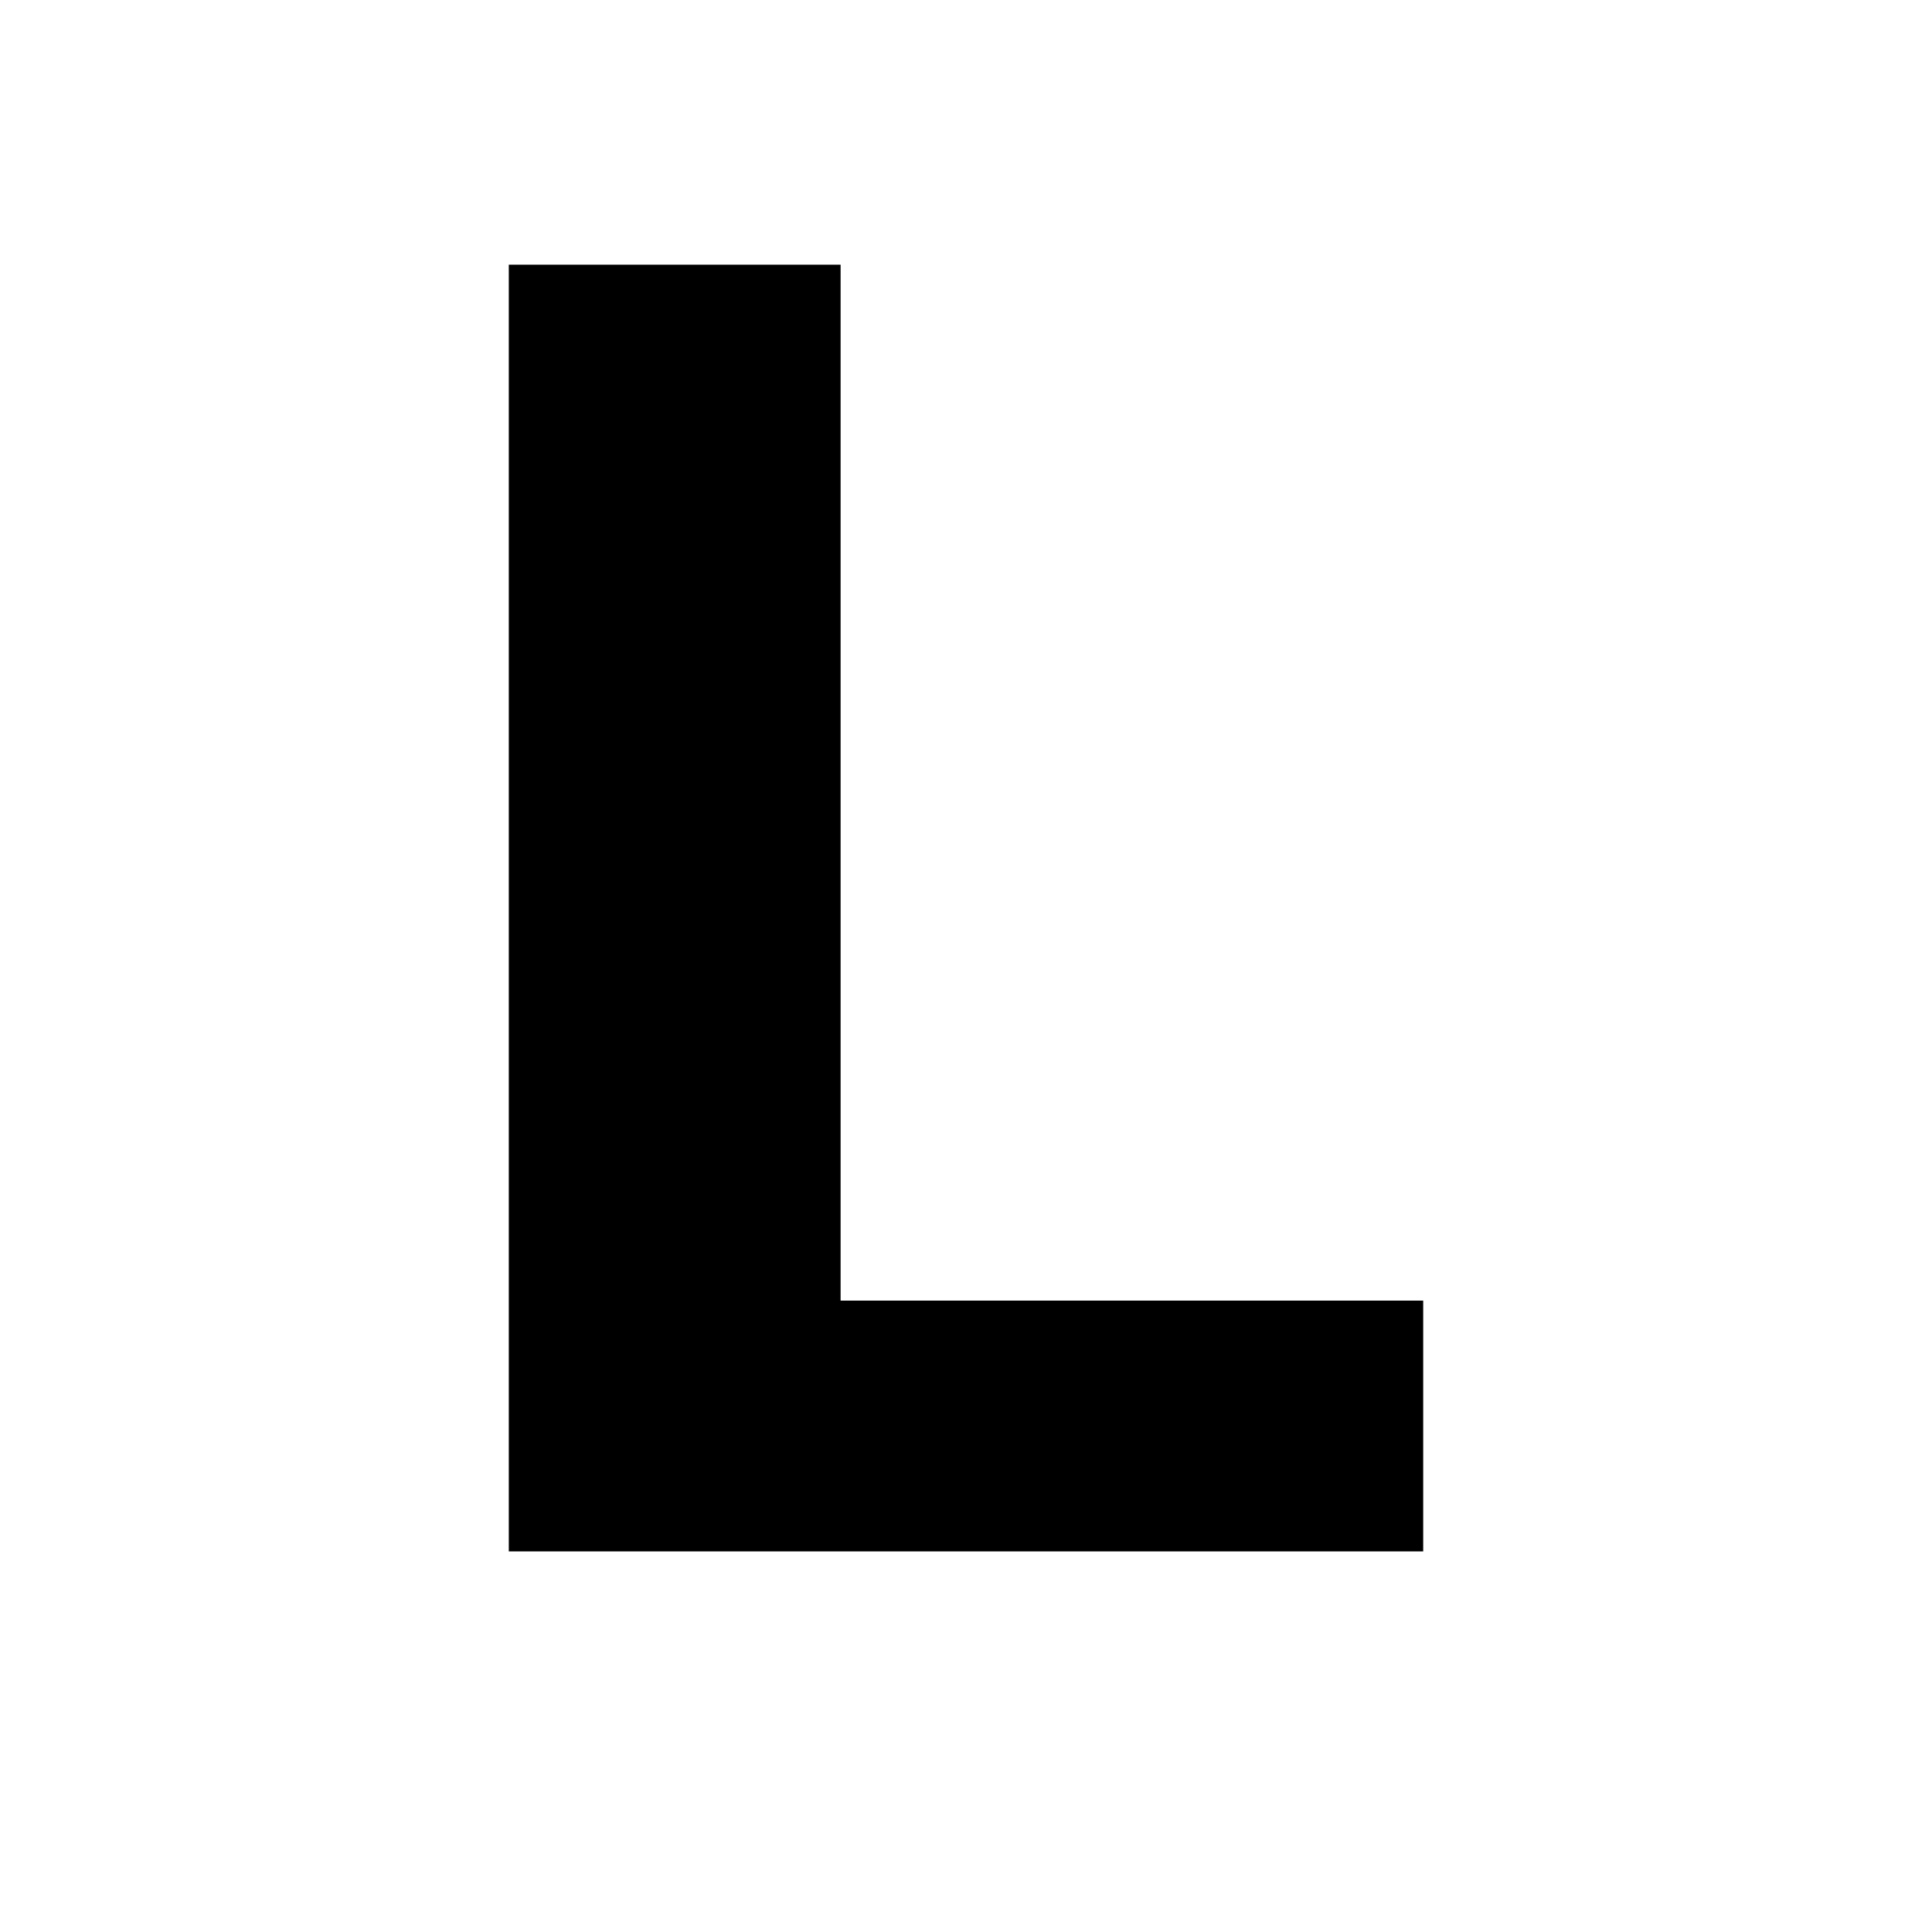
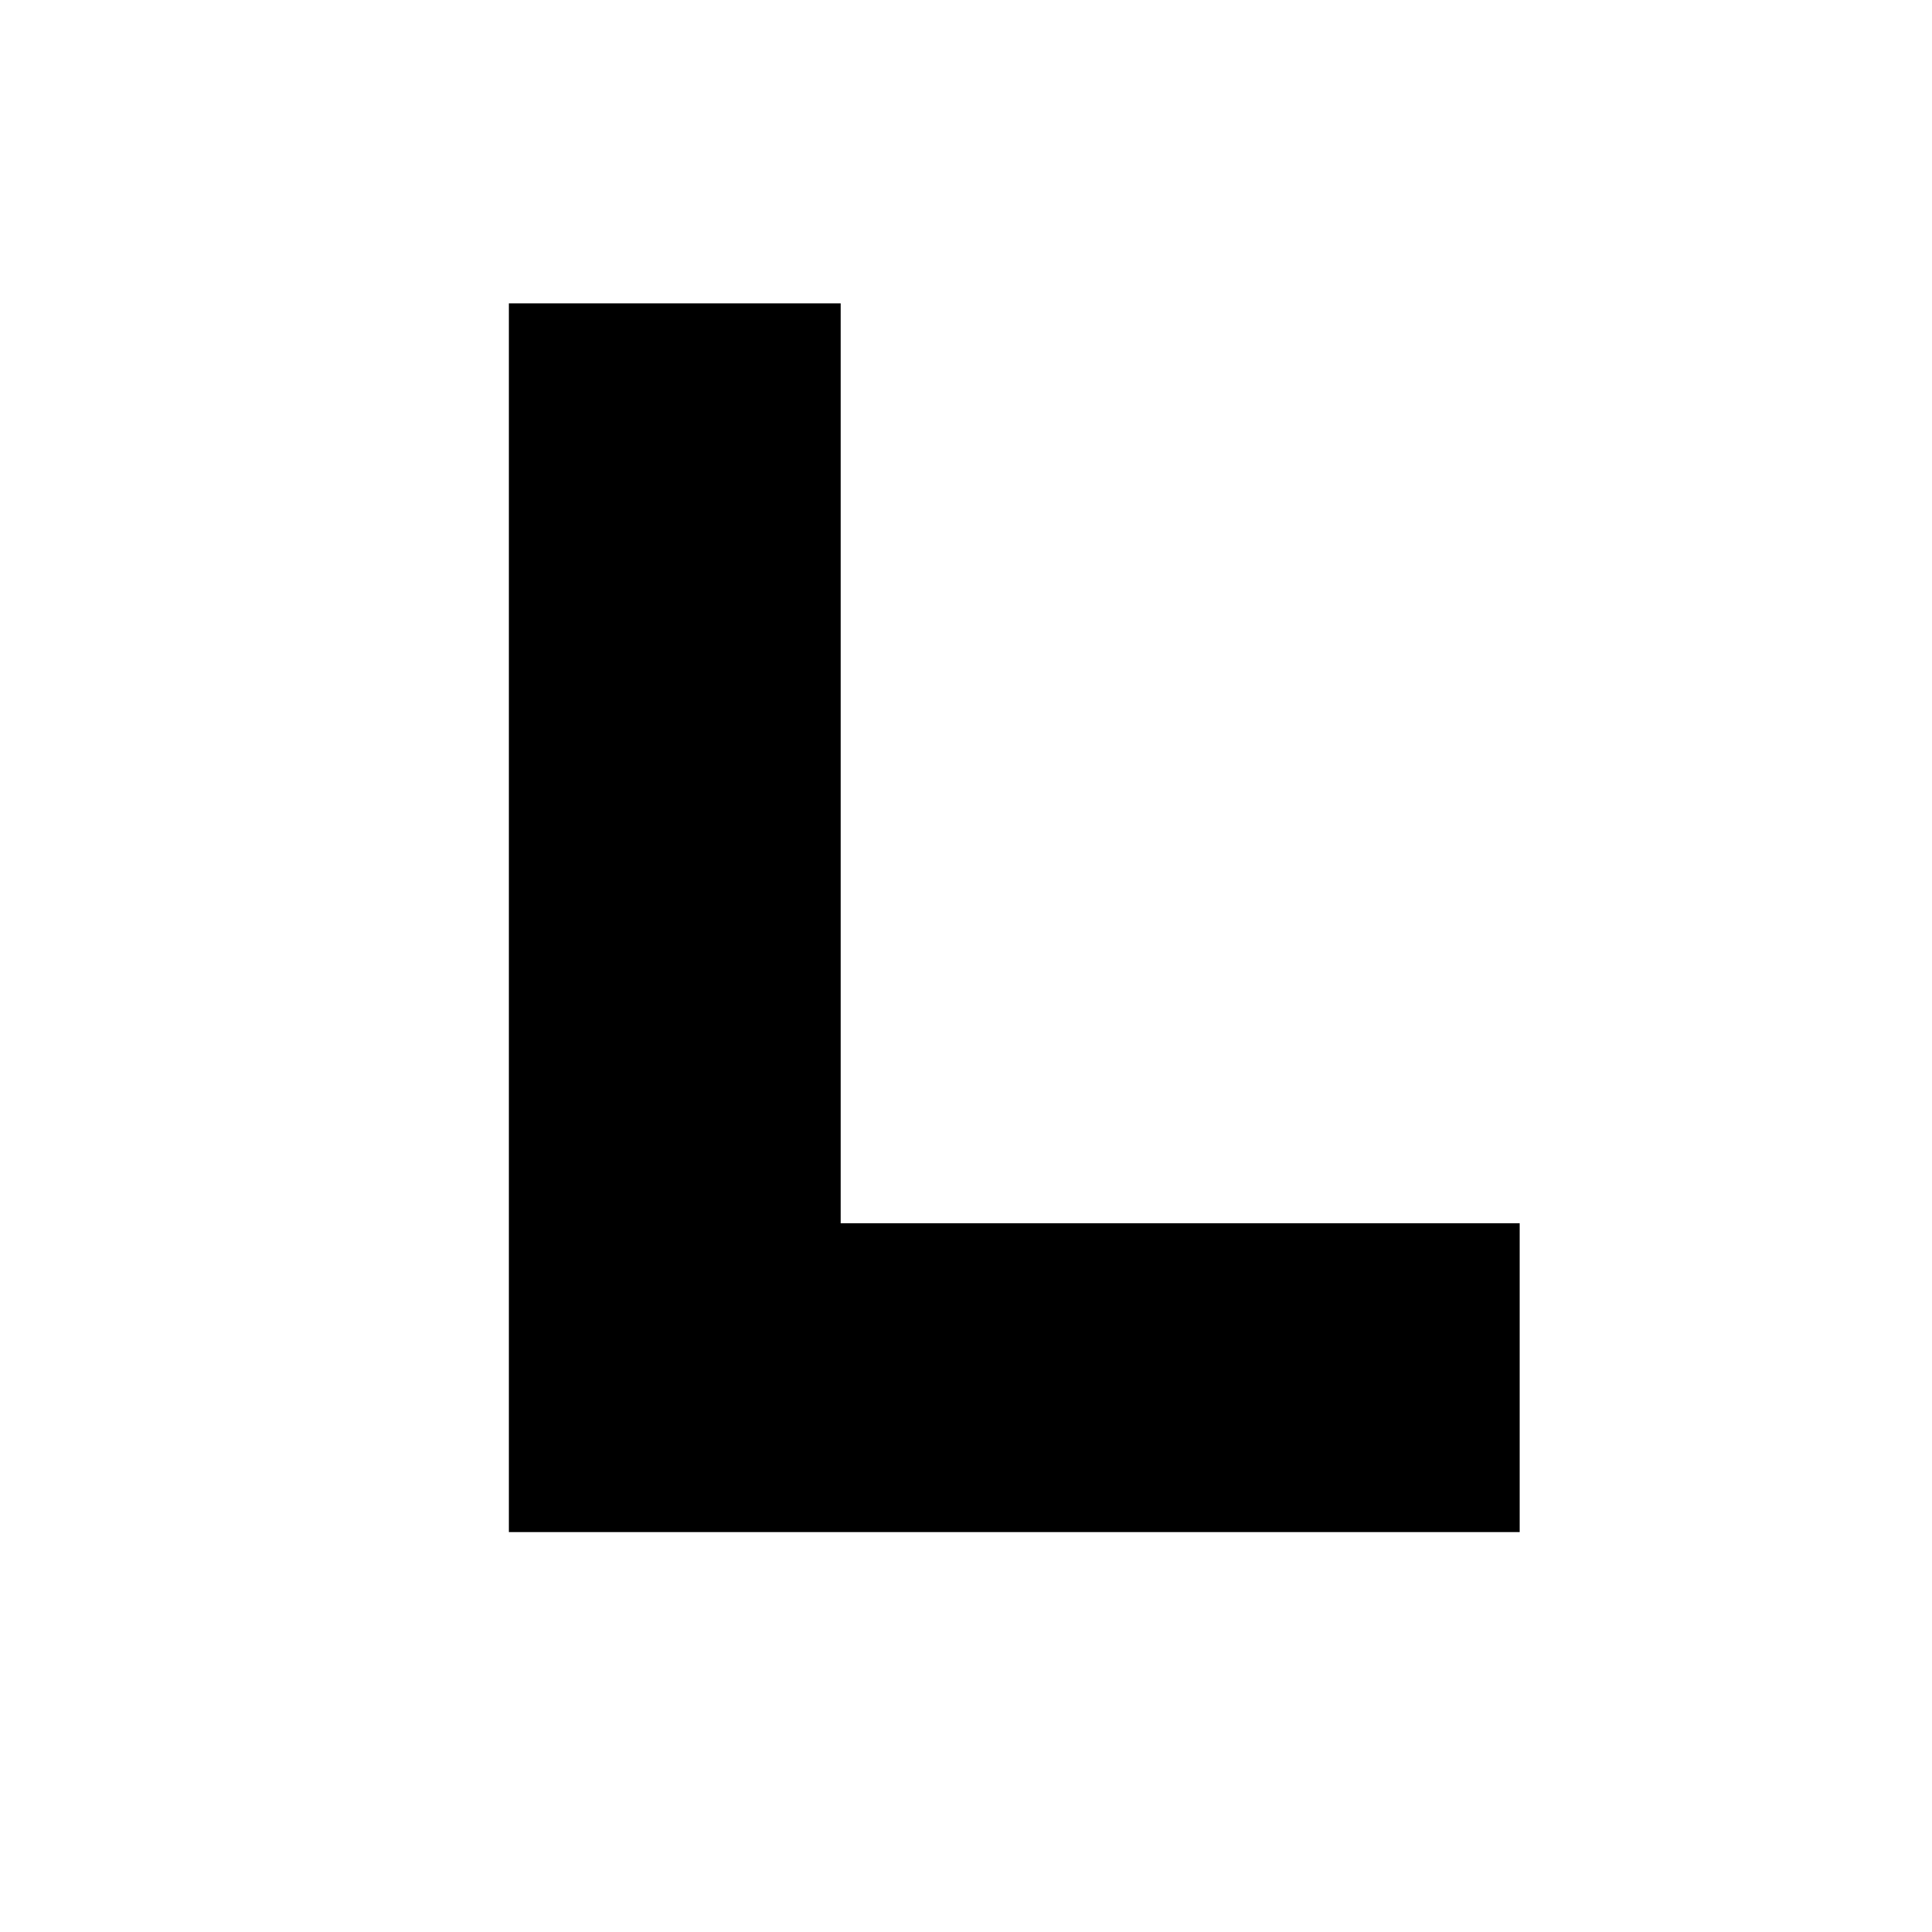
- <svg xmlns="http://www.w3.org/2000/svg" viewBox="0 0 100 100">
-   <g transform="translate(5.00,2.00) scale(0.9)">
-     <path d="M23.706 13.0H42.788V72.577H76.294V87.0H23.706Z" fill="#000" fill-rule="nonzero" />
-   </g>
+ <svg xmlns="http://www.w3.org/2000/svg" viewBox="0 0 100 100" width="100" height="100">
+   <path d="M 26.34,15.7 l 17.17,0 l 0,47.62 l 35.15,0 l 0,15.98 L 26.34,79.3 L 26.34,15.7 Z" fill="#000" />
</svg>
